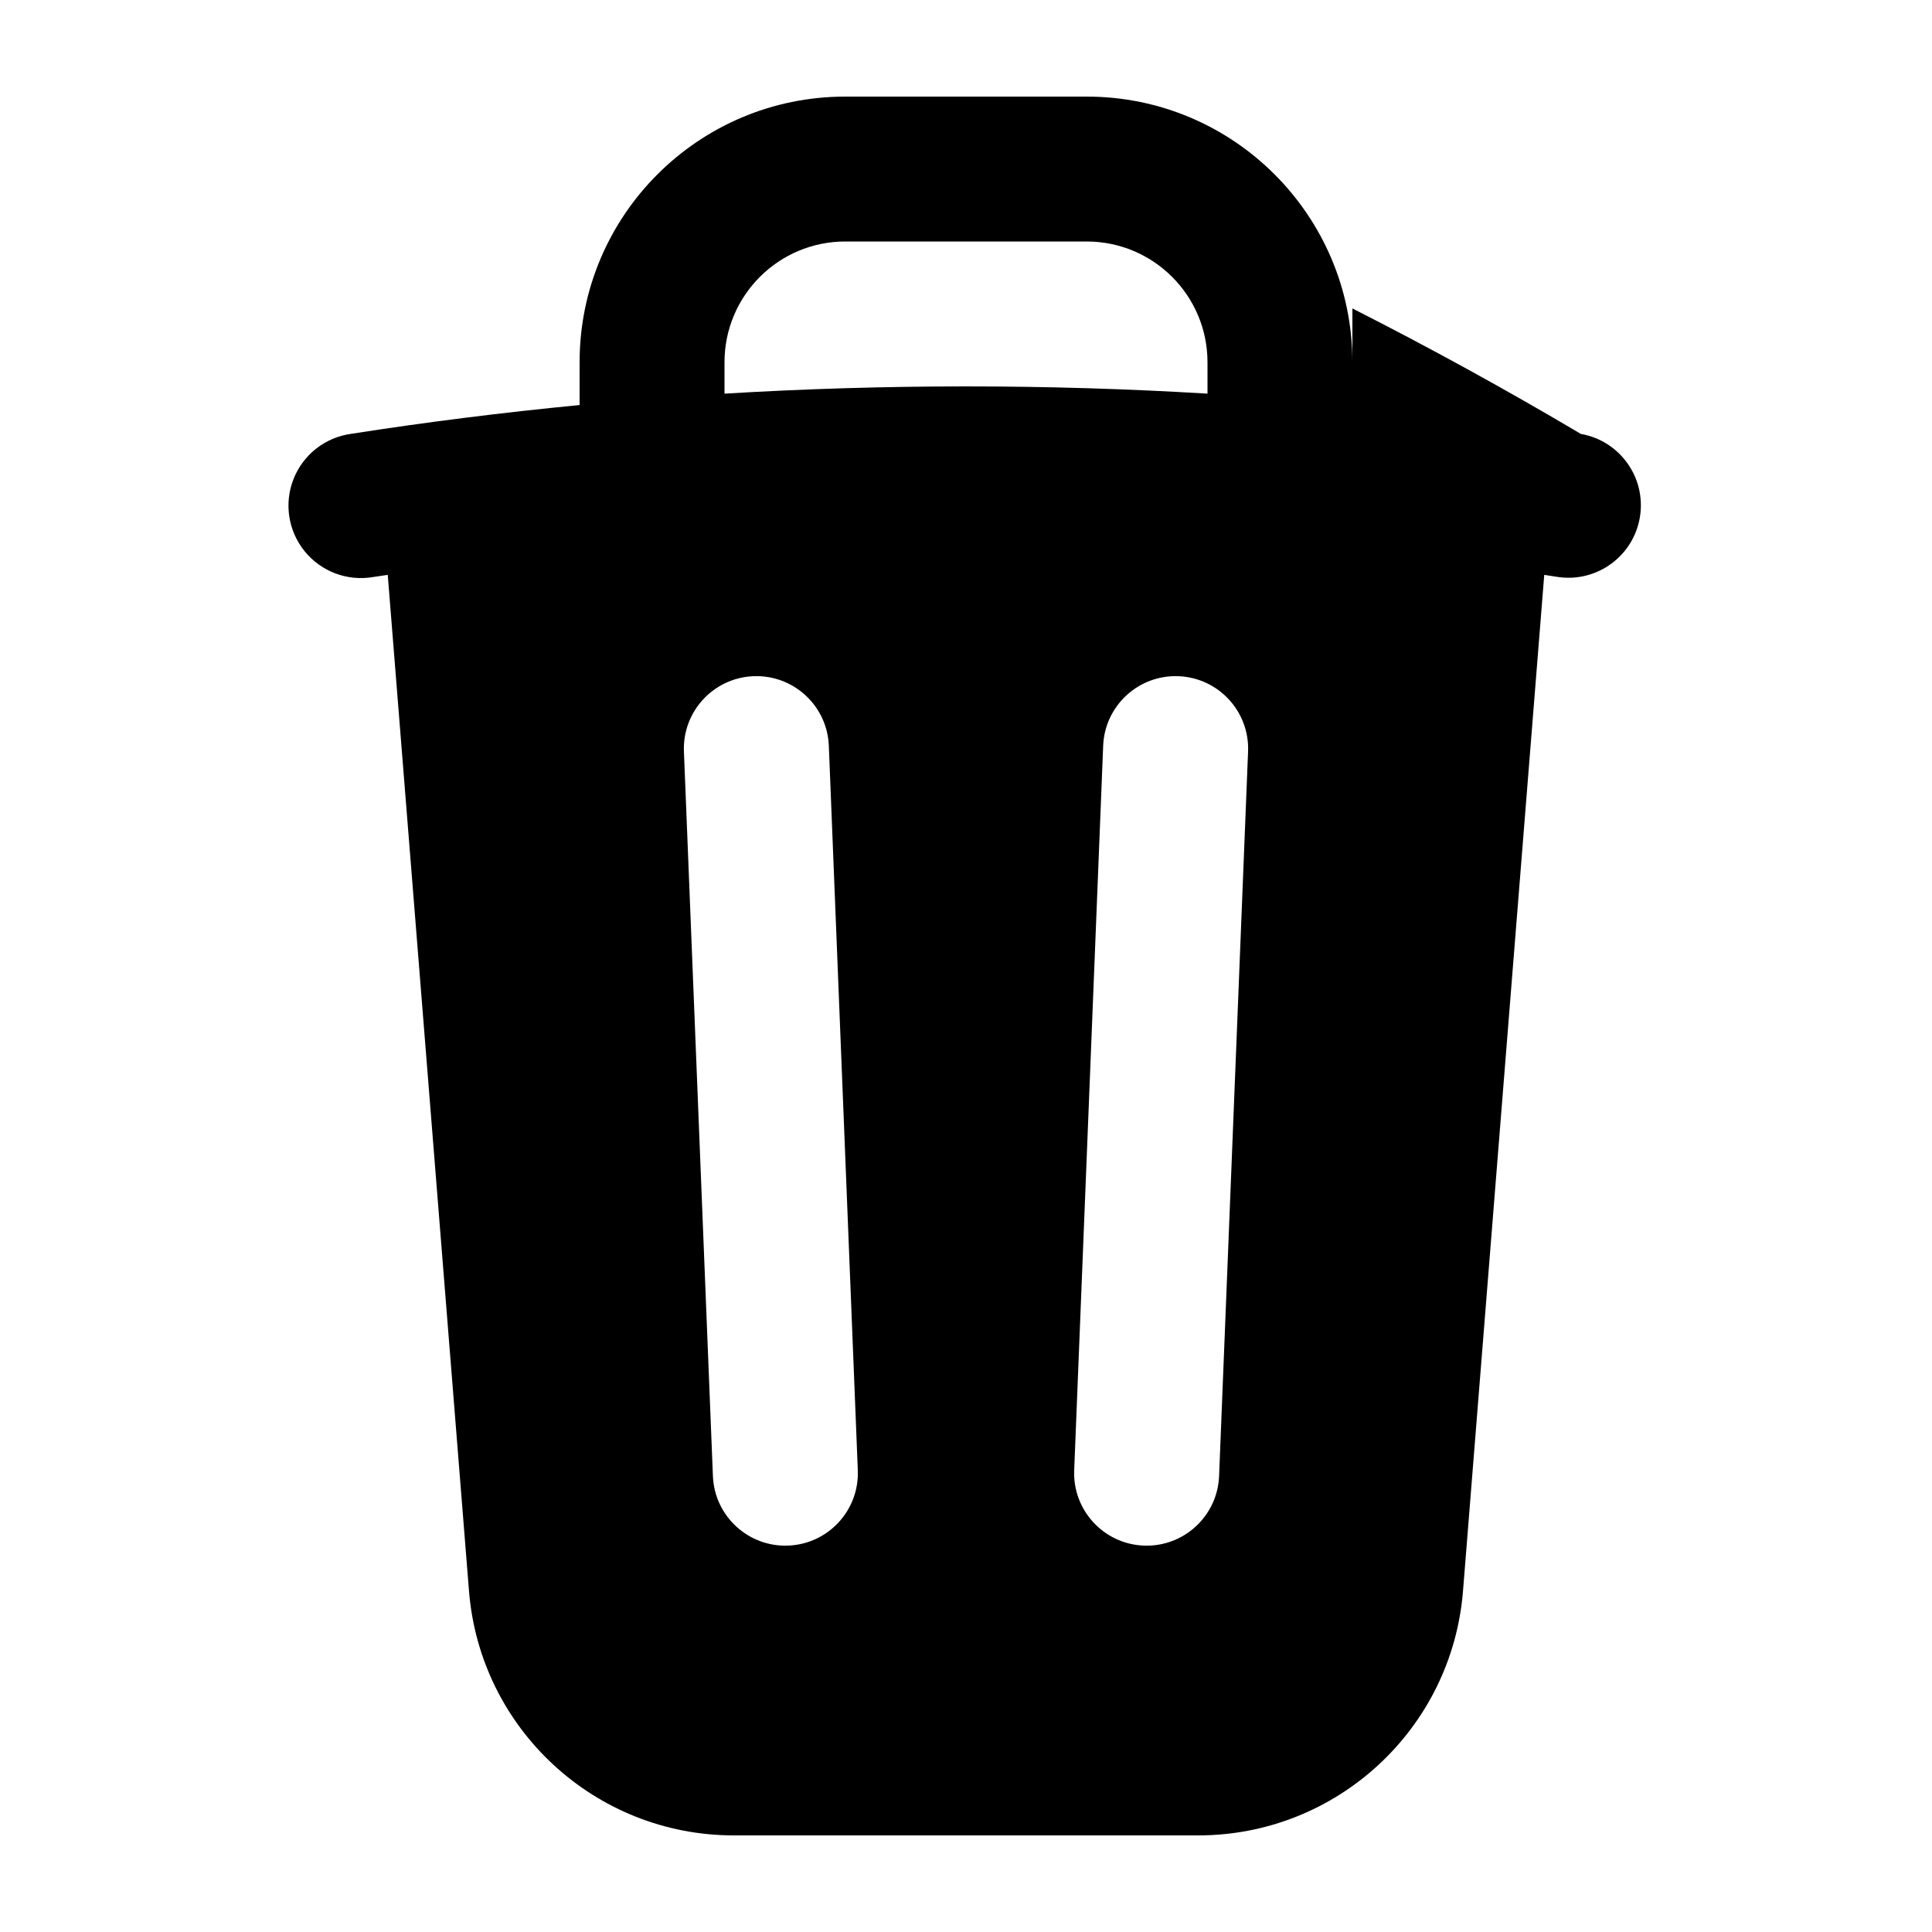
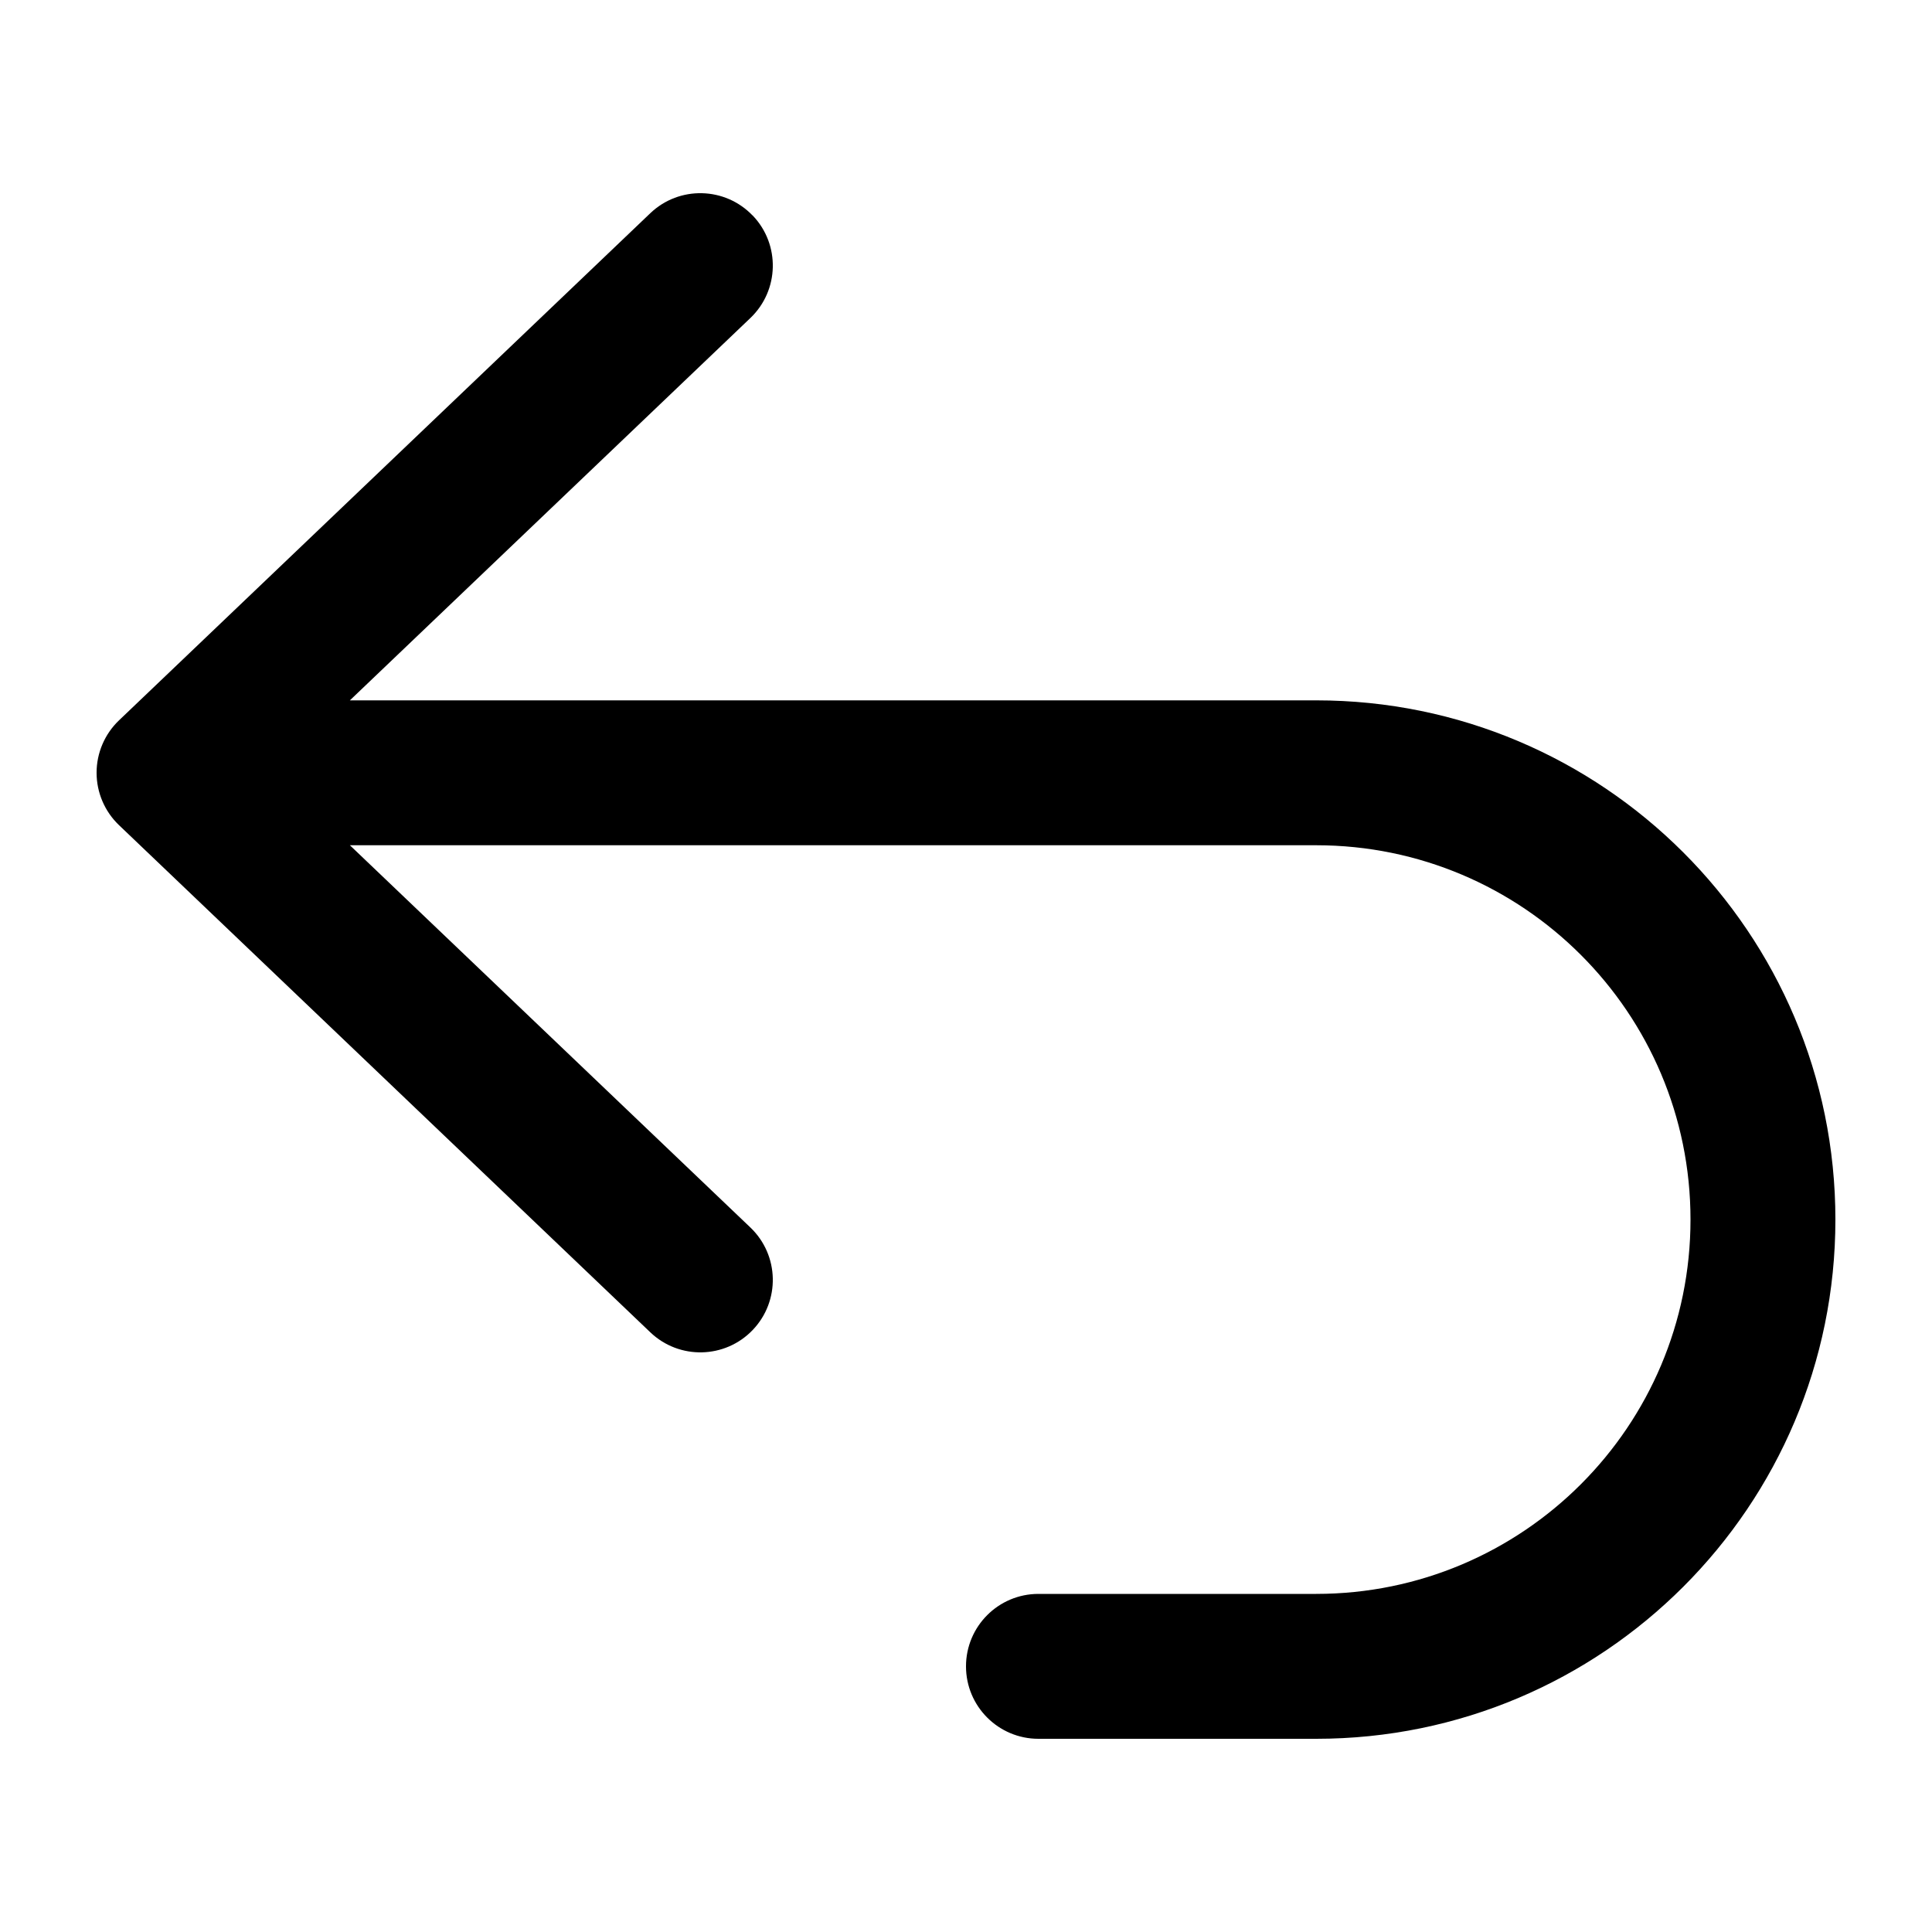
<svg xmlns="http://www.w3.org/2000/svg" viewBox="0 0 20 20" fill="currentColor" class="{{ class }}" aria-hidden="true">
-   <path fill-rule="evenodd" d="M8.75 1A2.75 2.75 0 0 0 6 3.75v.443c-.795.077-1.584.176-2.365.298a.75.75 0 1 0 .23 1.482l.149-.022.841 10.518A2.75 2.75 0 0 0 7.596 19h4.807a2.75 2.75 0 0 0 2.742-2.53l.841-10.519.149.023a.75.75 0 0 0 .23-1.482A41.03 41.03 0 0 0 14 3.193V3.75A2.75 2.75 0 0 0 11.25 1h-2.5ZM10 4c.84 0 1.673.025 2.5.075V3.75c0-.69-.56-1.25-1.25-1.25h-2.5c-.69 0-1.25.56-1.25 1.25v.325C8.327 4.025 9.16 4 10 4ZM8.58 7.72a.75.75 0 0 0-1.5.06l.3 7.5a.75.75 0 1 0 1.5-.06l-.3-7.5Zm4.34.06a.75.75 0 1 0-1.5-.06l-.3 7.5a.75.75 0 1 0 1.5.06l.3-7.5Z" clip-rule="evenodd" />
+   <path fill-rule="evenodd" d="M7.793 2.232a.75.75 0 0 1-.025 1.06L3.622 7.25h10.003a5.375 5.375 0 0 1 0 10.75H10.75a.75.75 0 0 1 0-1.5h2.875a3.875 3.875 0 0 0 0-7.75H3.622l4.146 3.957a.75.75 0 0 1-1.036 1.085l-5.5-5.25a.75.75 0 0 1 0-1.085l5.5-5.25a.75.75 0 0 1 1.06.025Z" clip-rule="evenodd" />
</svg>
